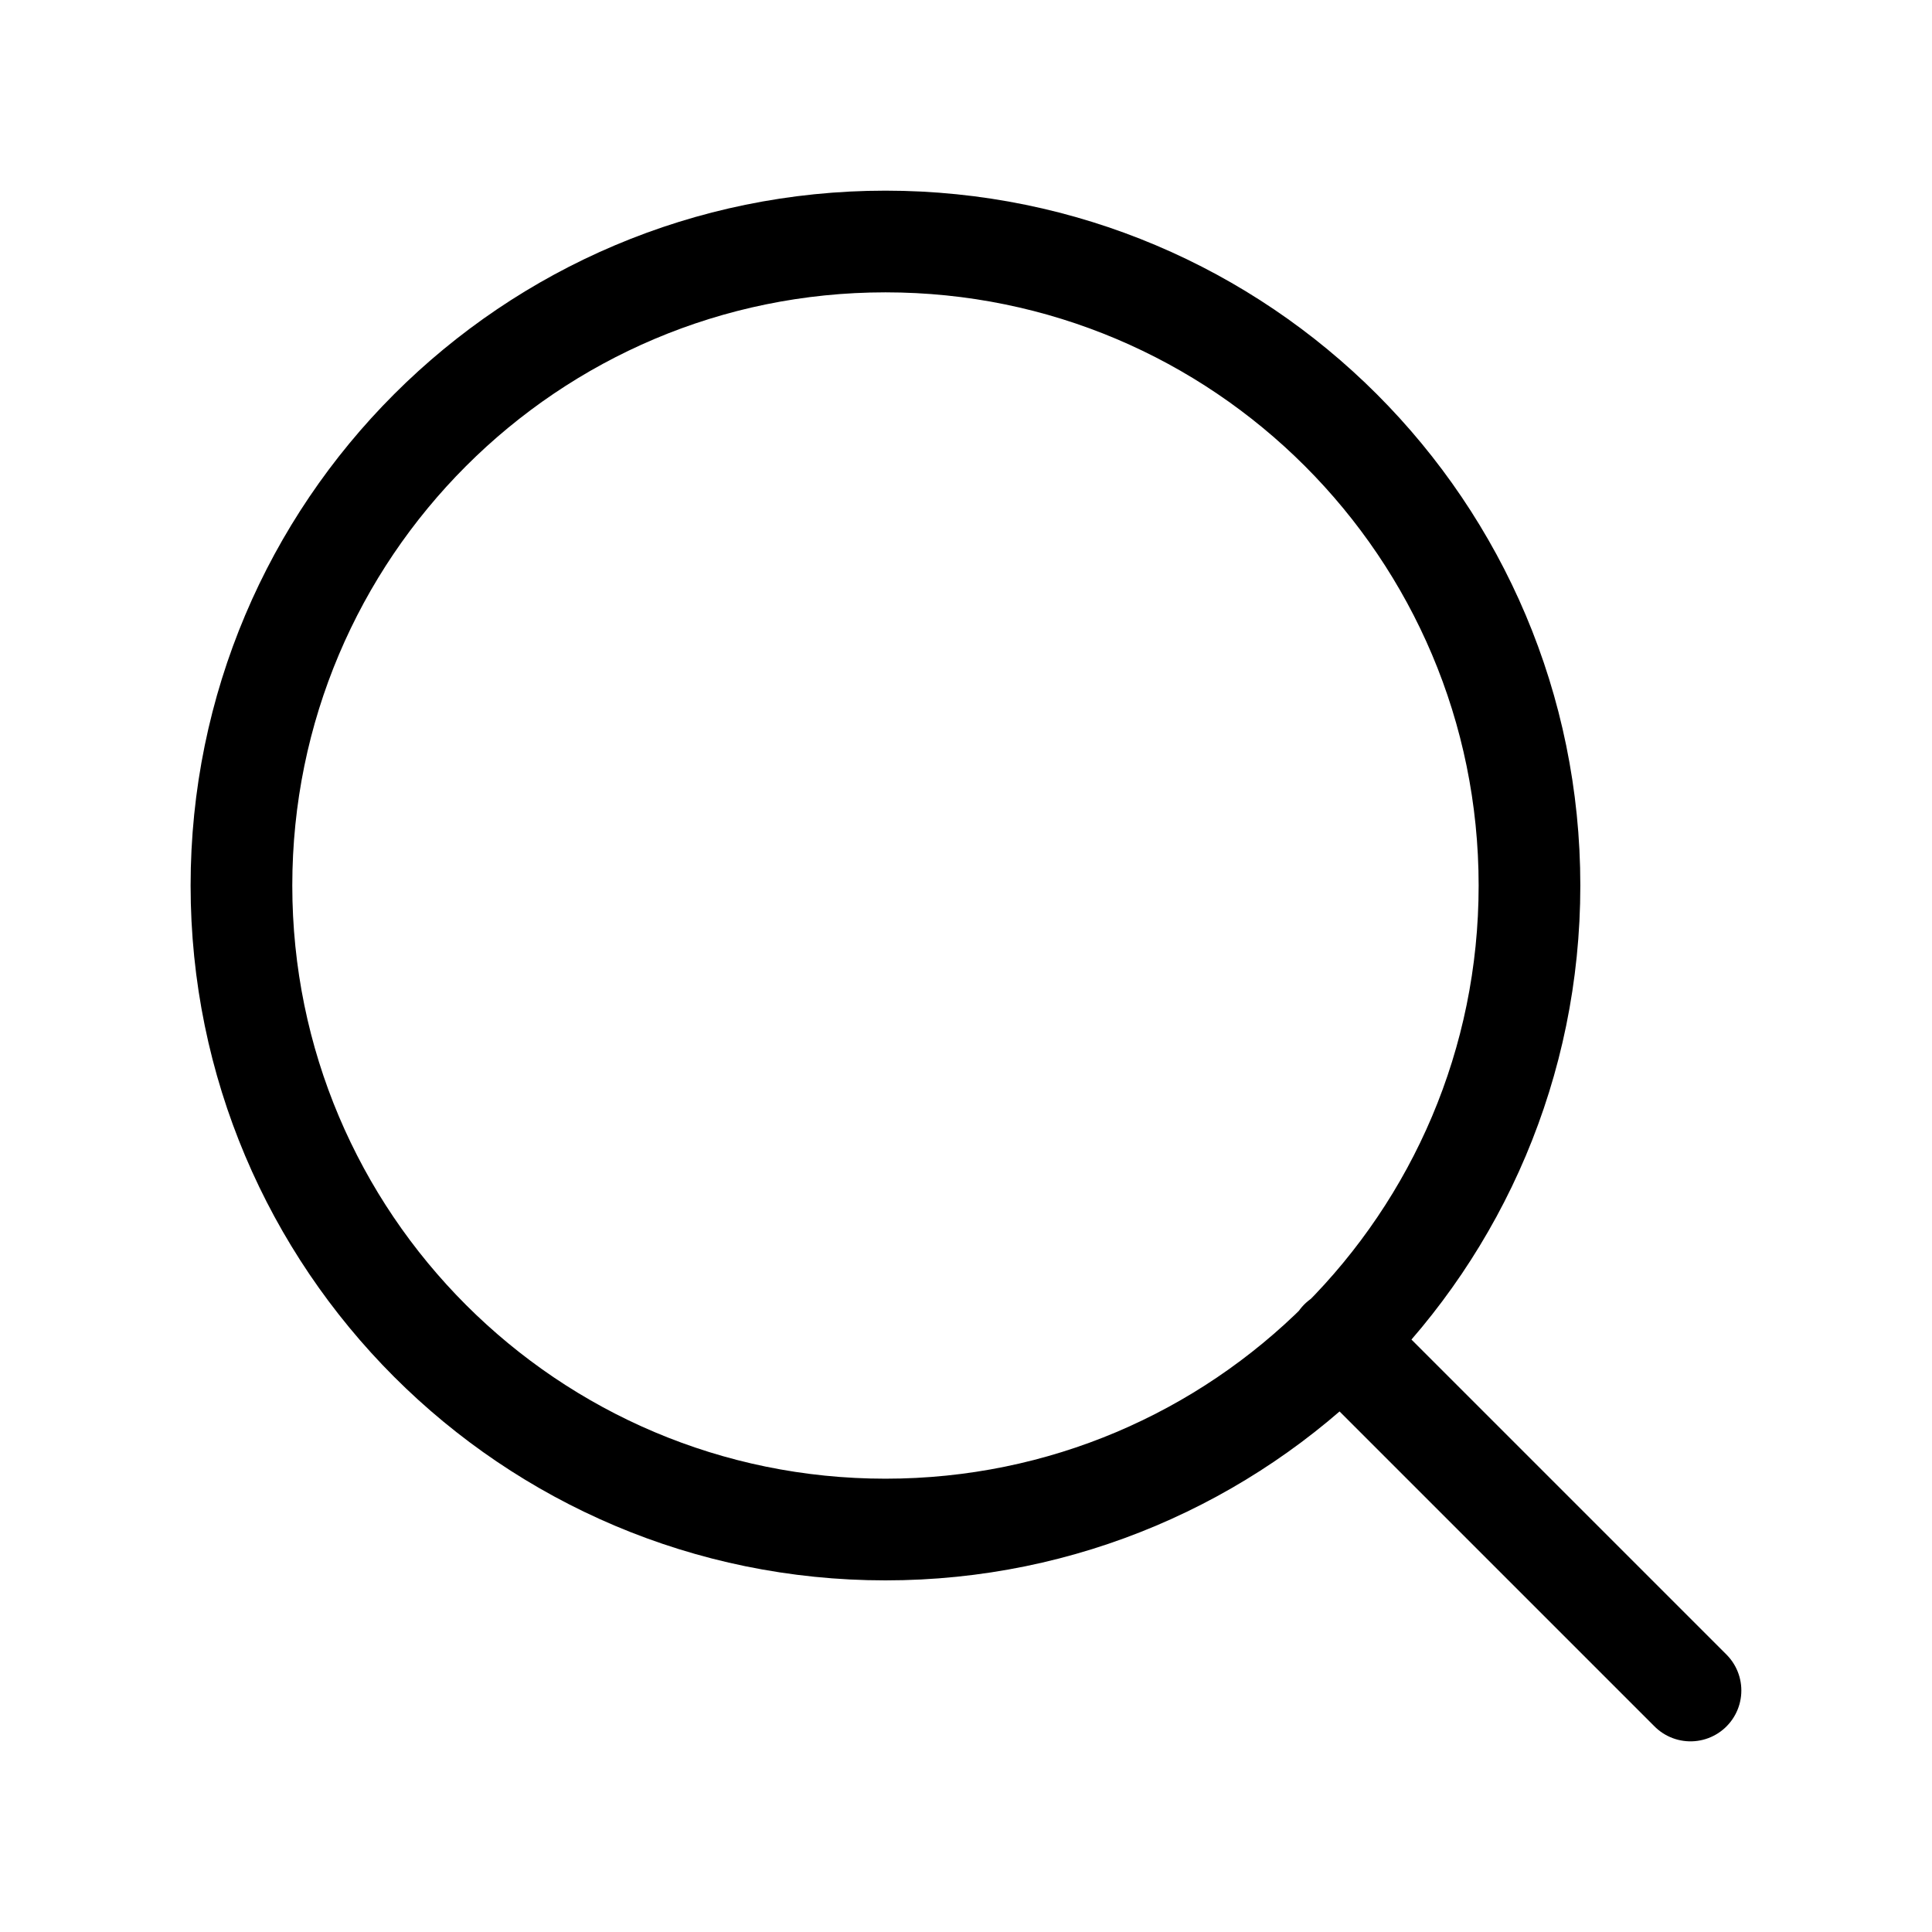
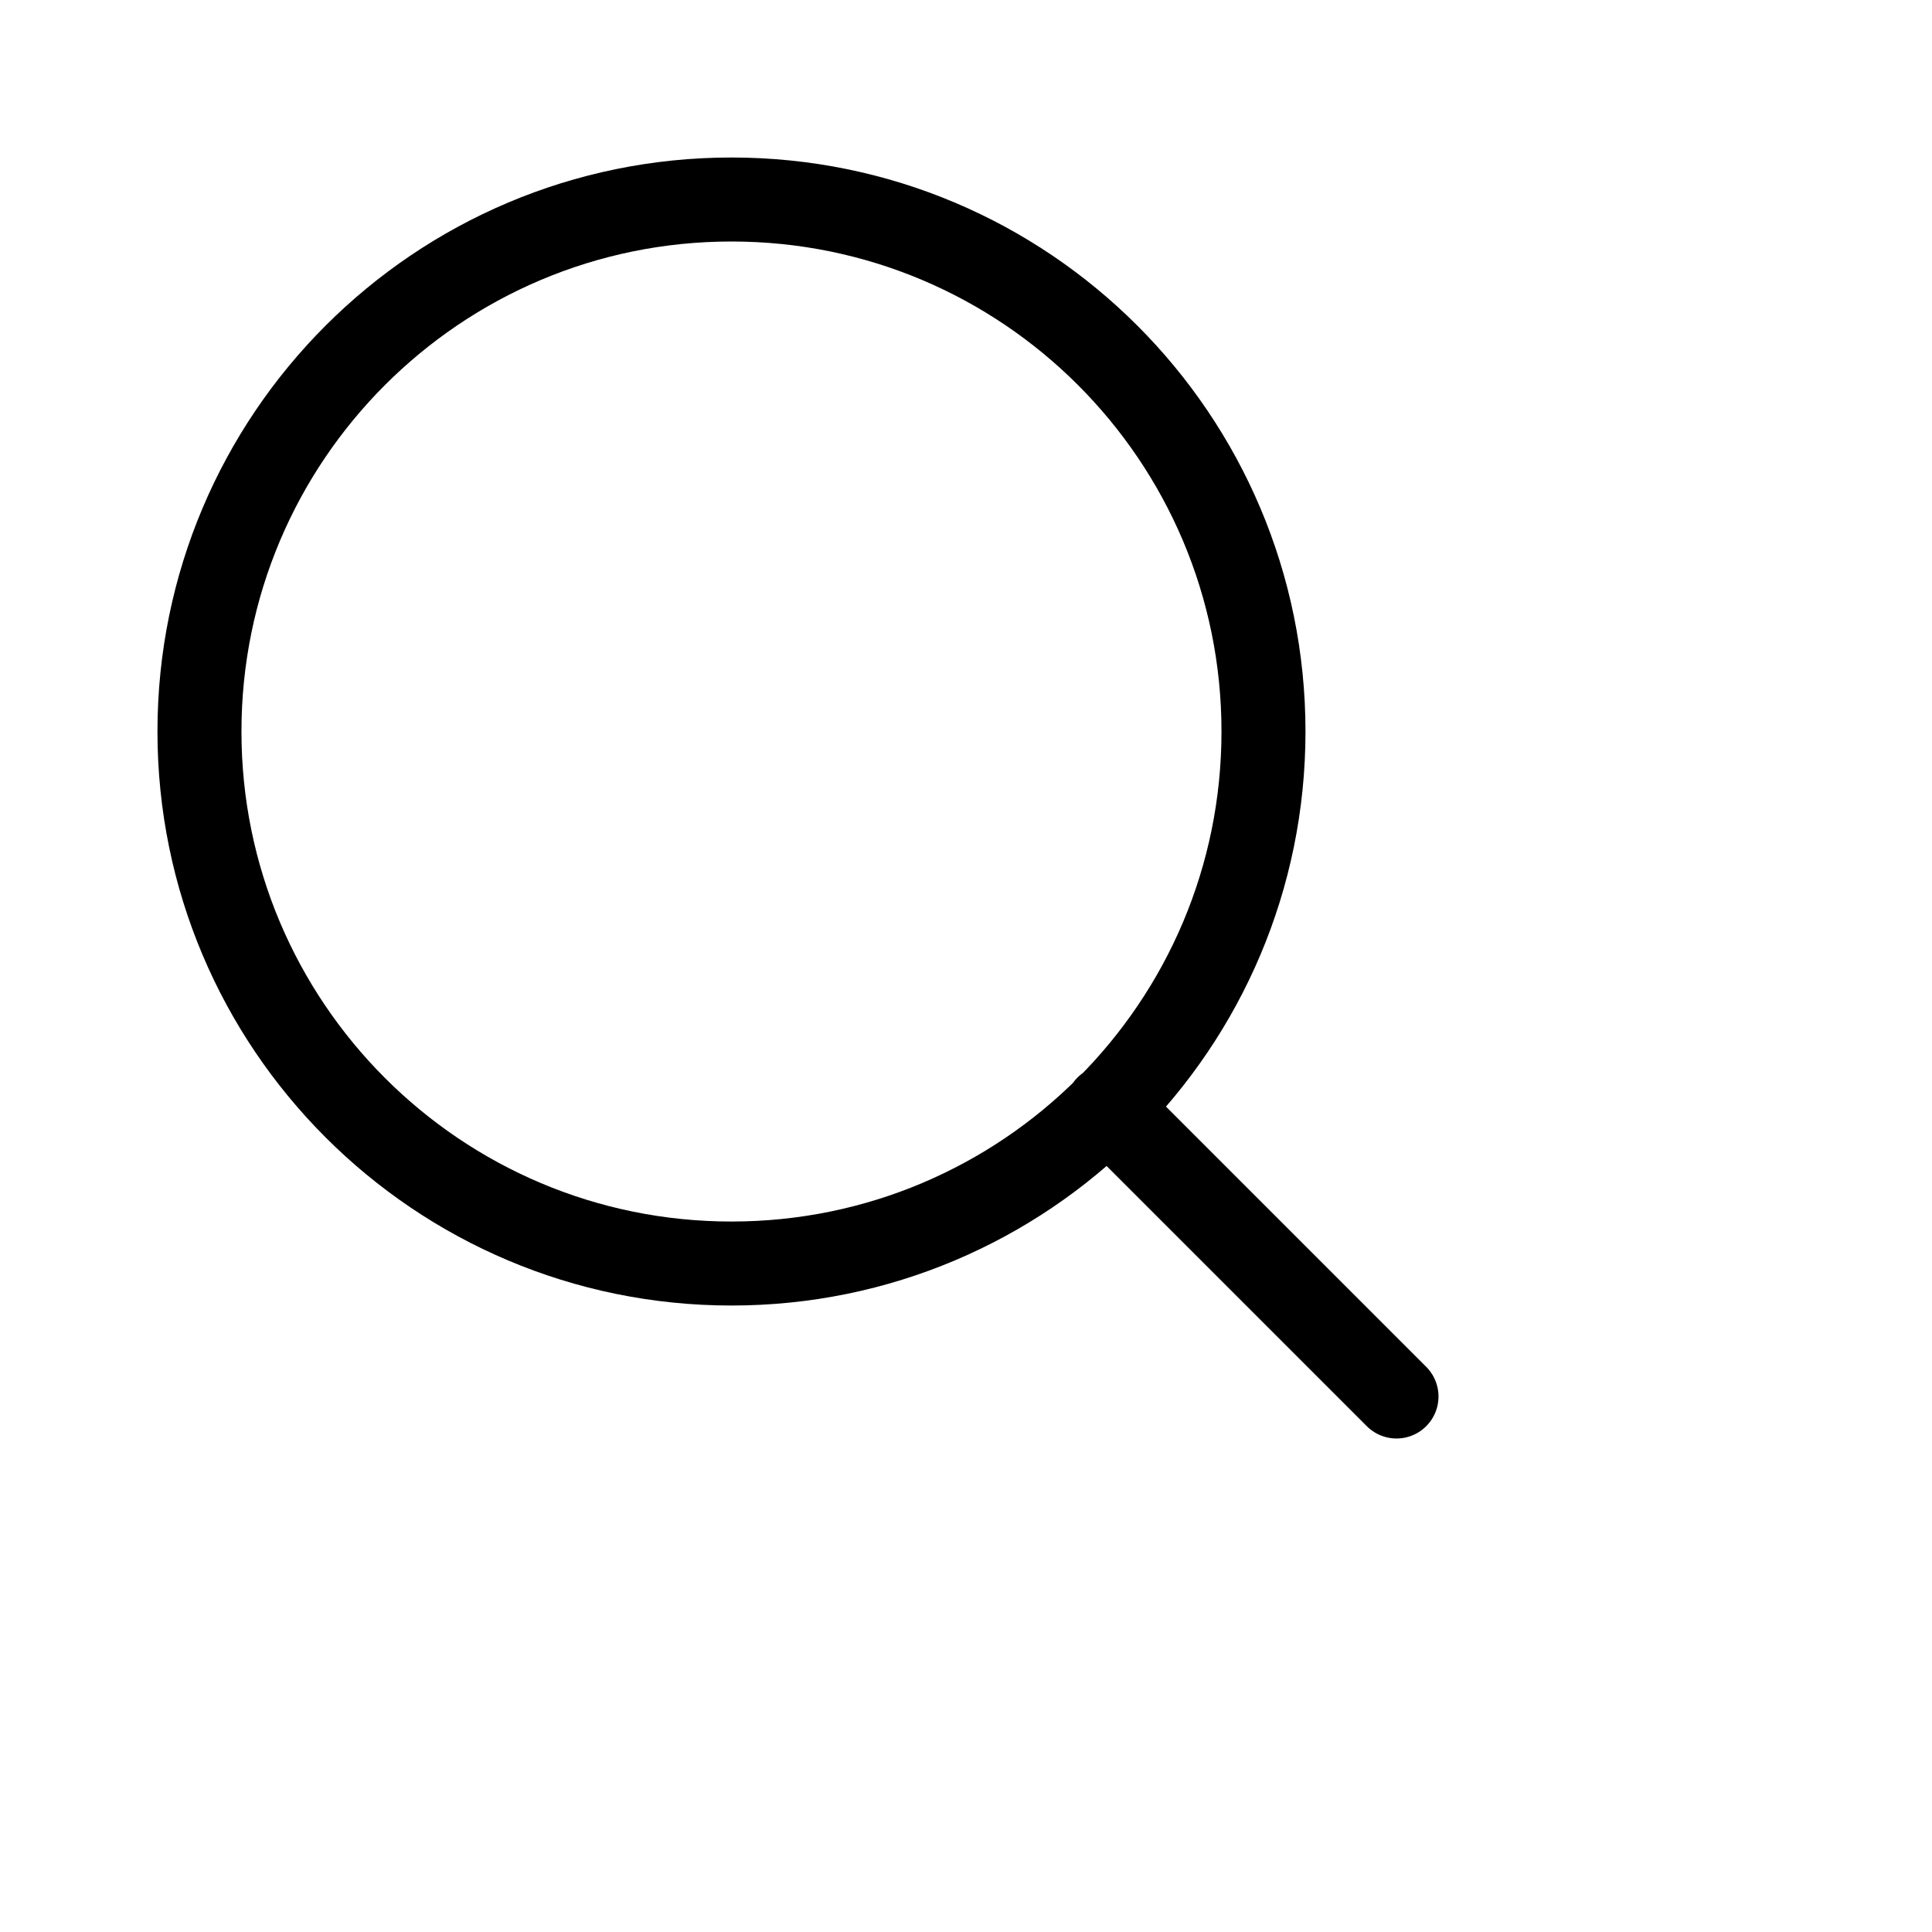
- <svg xmlns="http://www.w3.org/2000/svg" fill="none" viewBox="0 0 19 19">
+ <svg xmlns="http://www.w3.org/2000/svg" fill="none" viewBox="0 0 23 23">
  <path stroke="#000" stroke-linecap="round" stroke-linejoin="round" d="M8.708 15.042a6.333 6.333 0 100-12.667 6.333 6.333 0 000 12.667zM16.625 16.625l-3.444-3.444" />
</svg>
